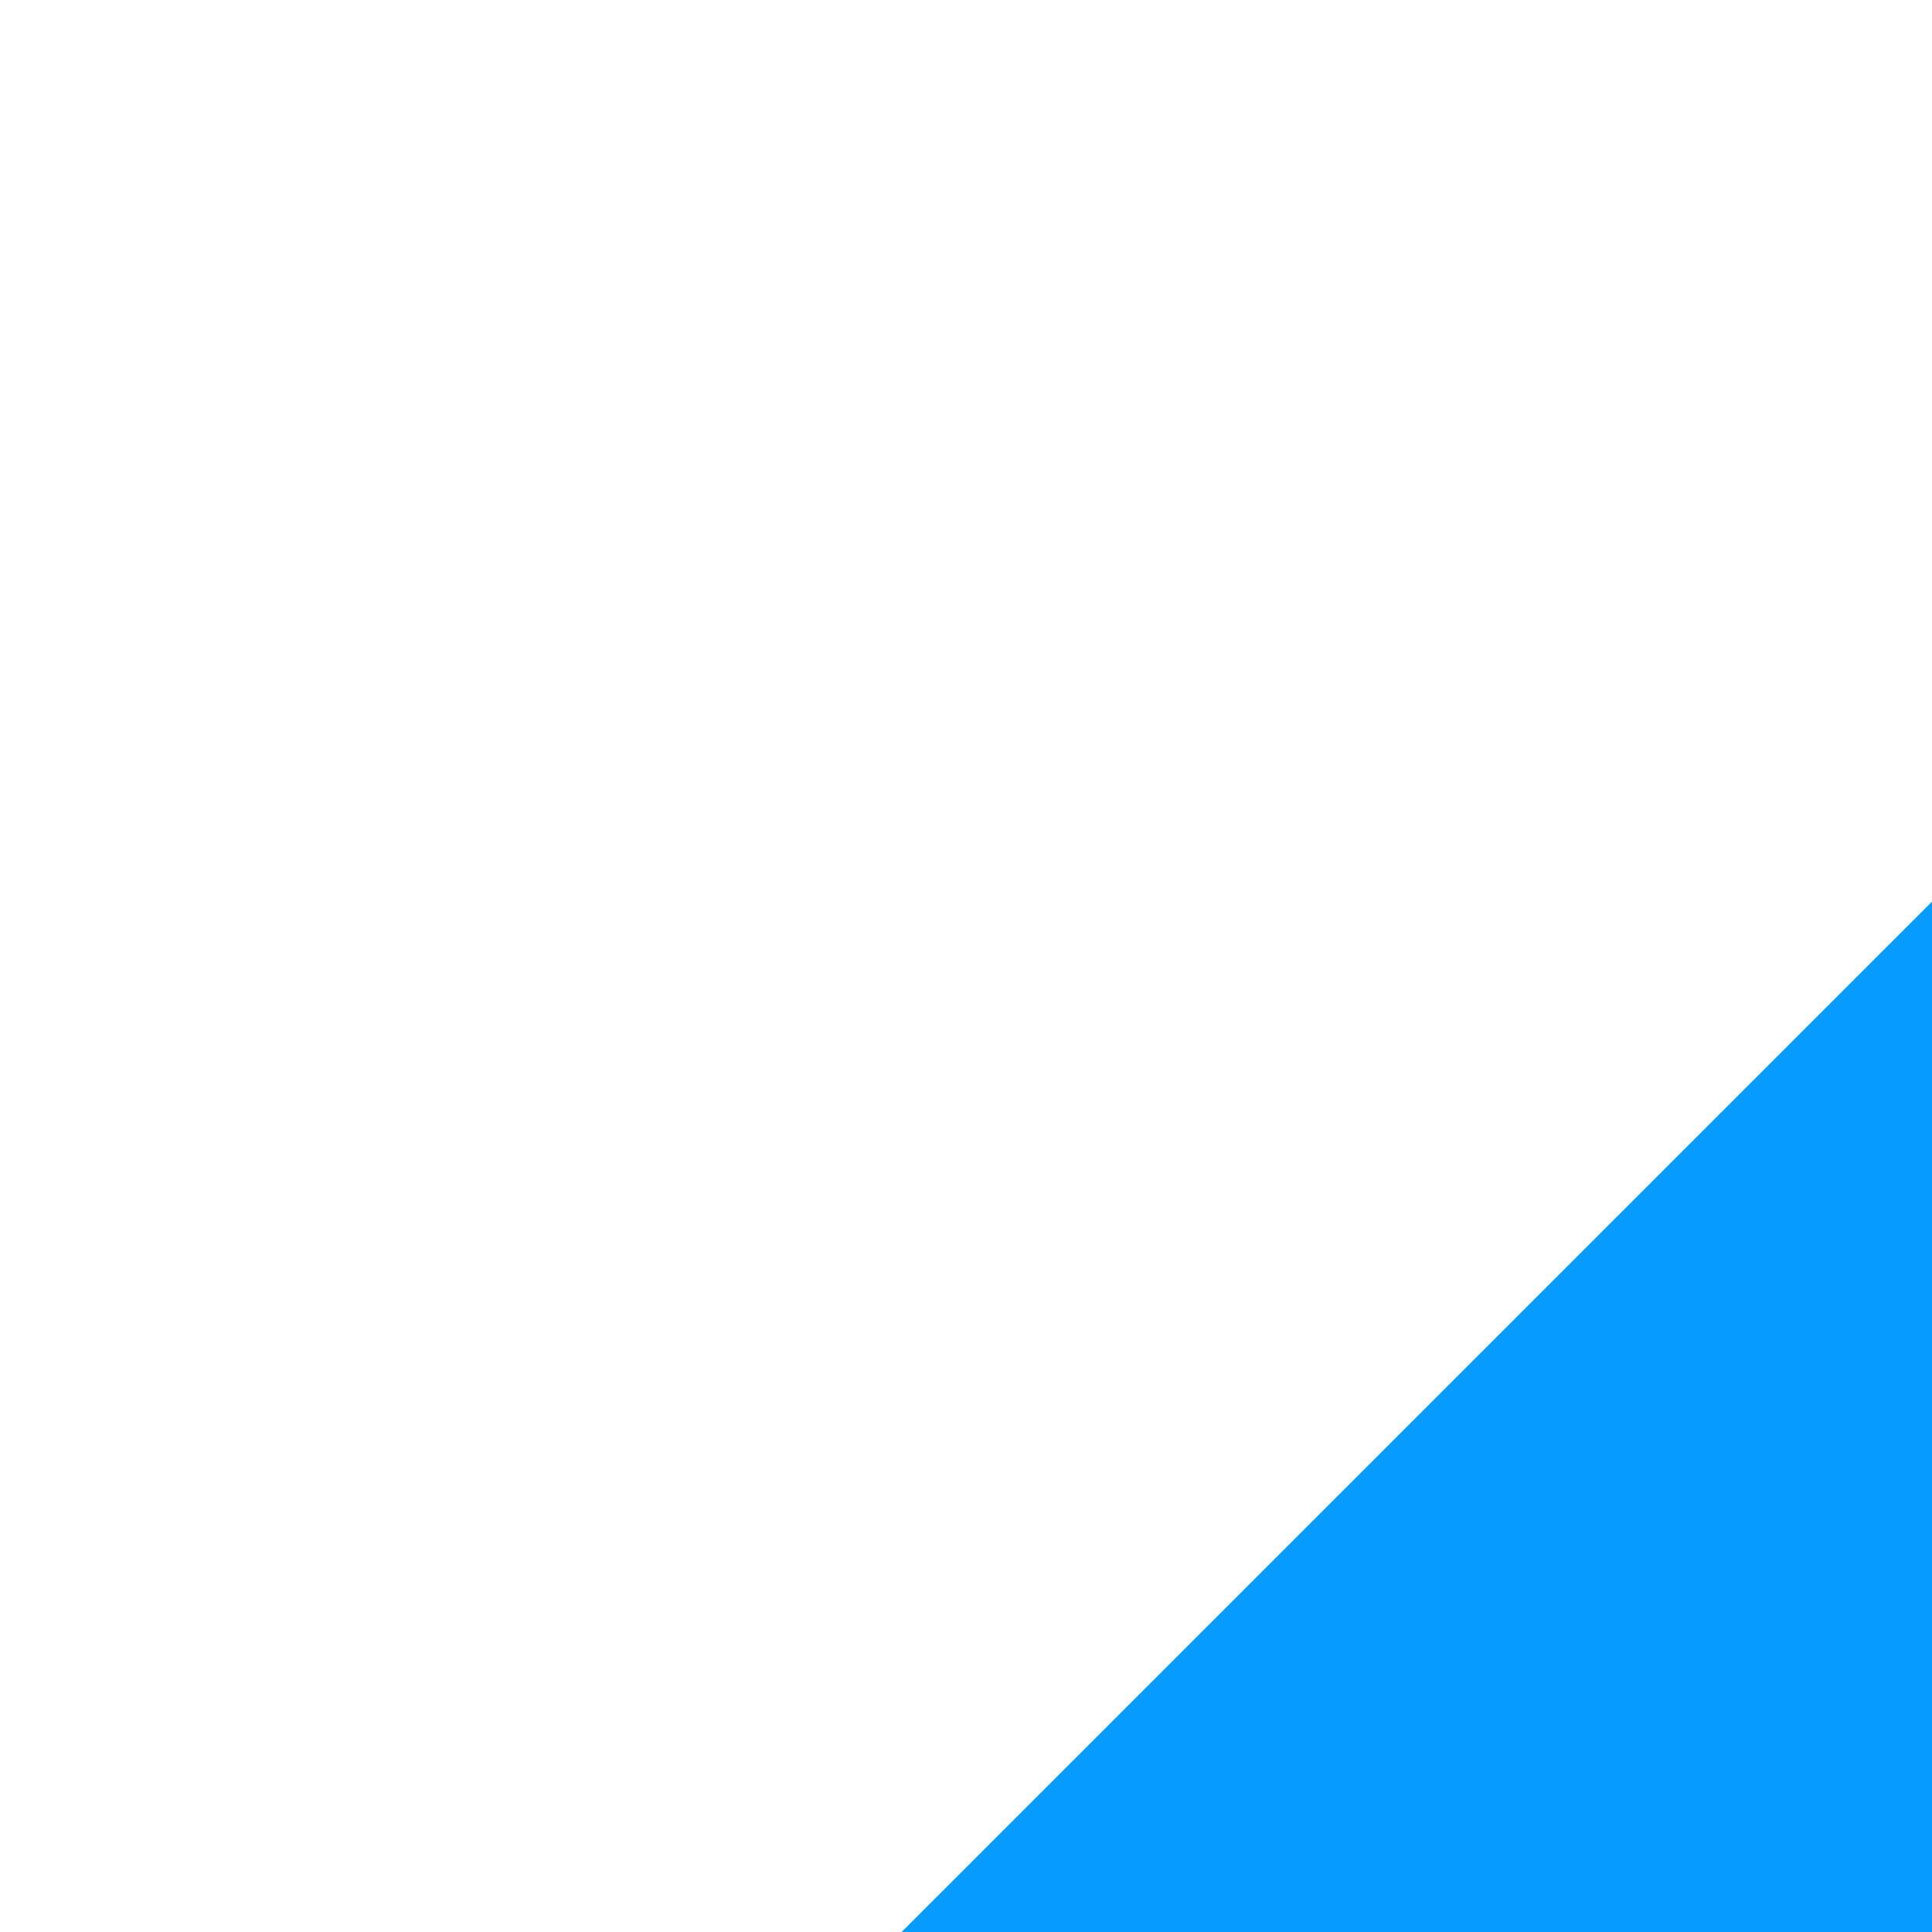
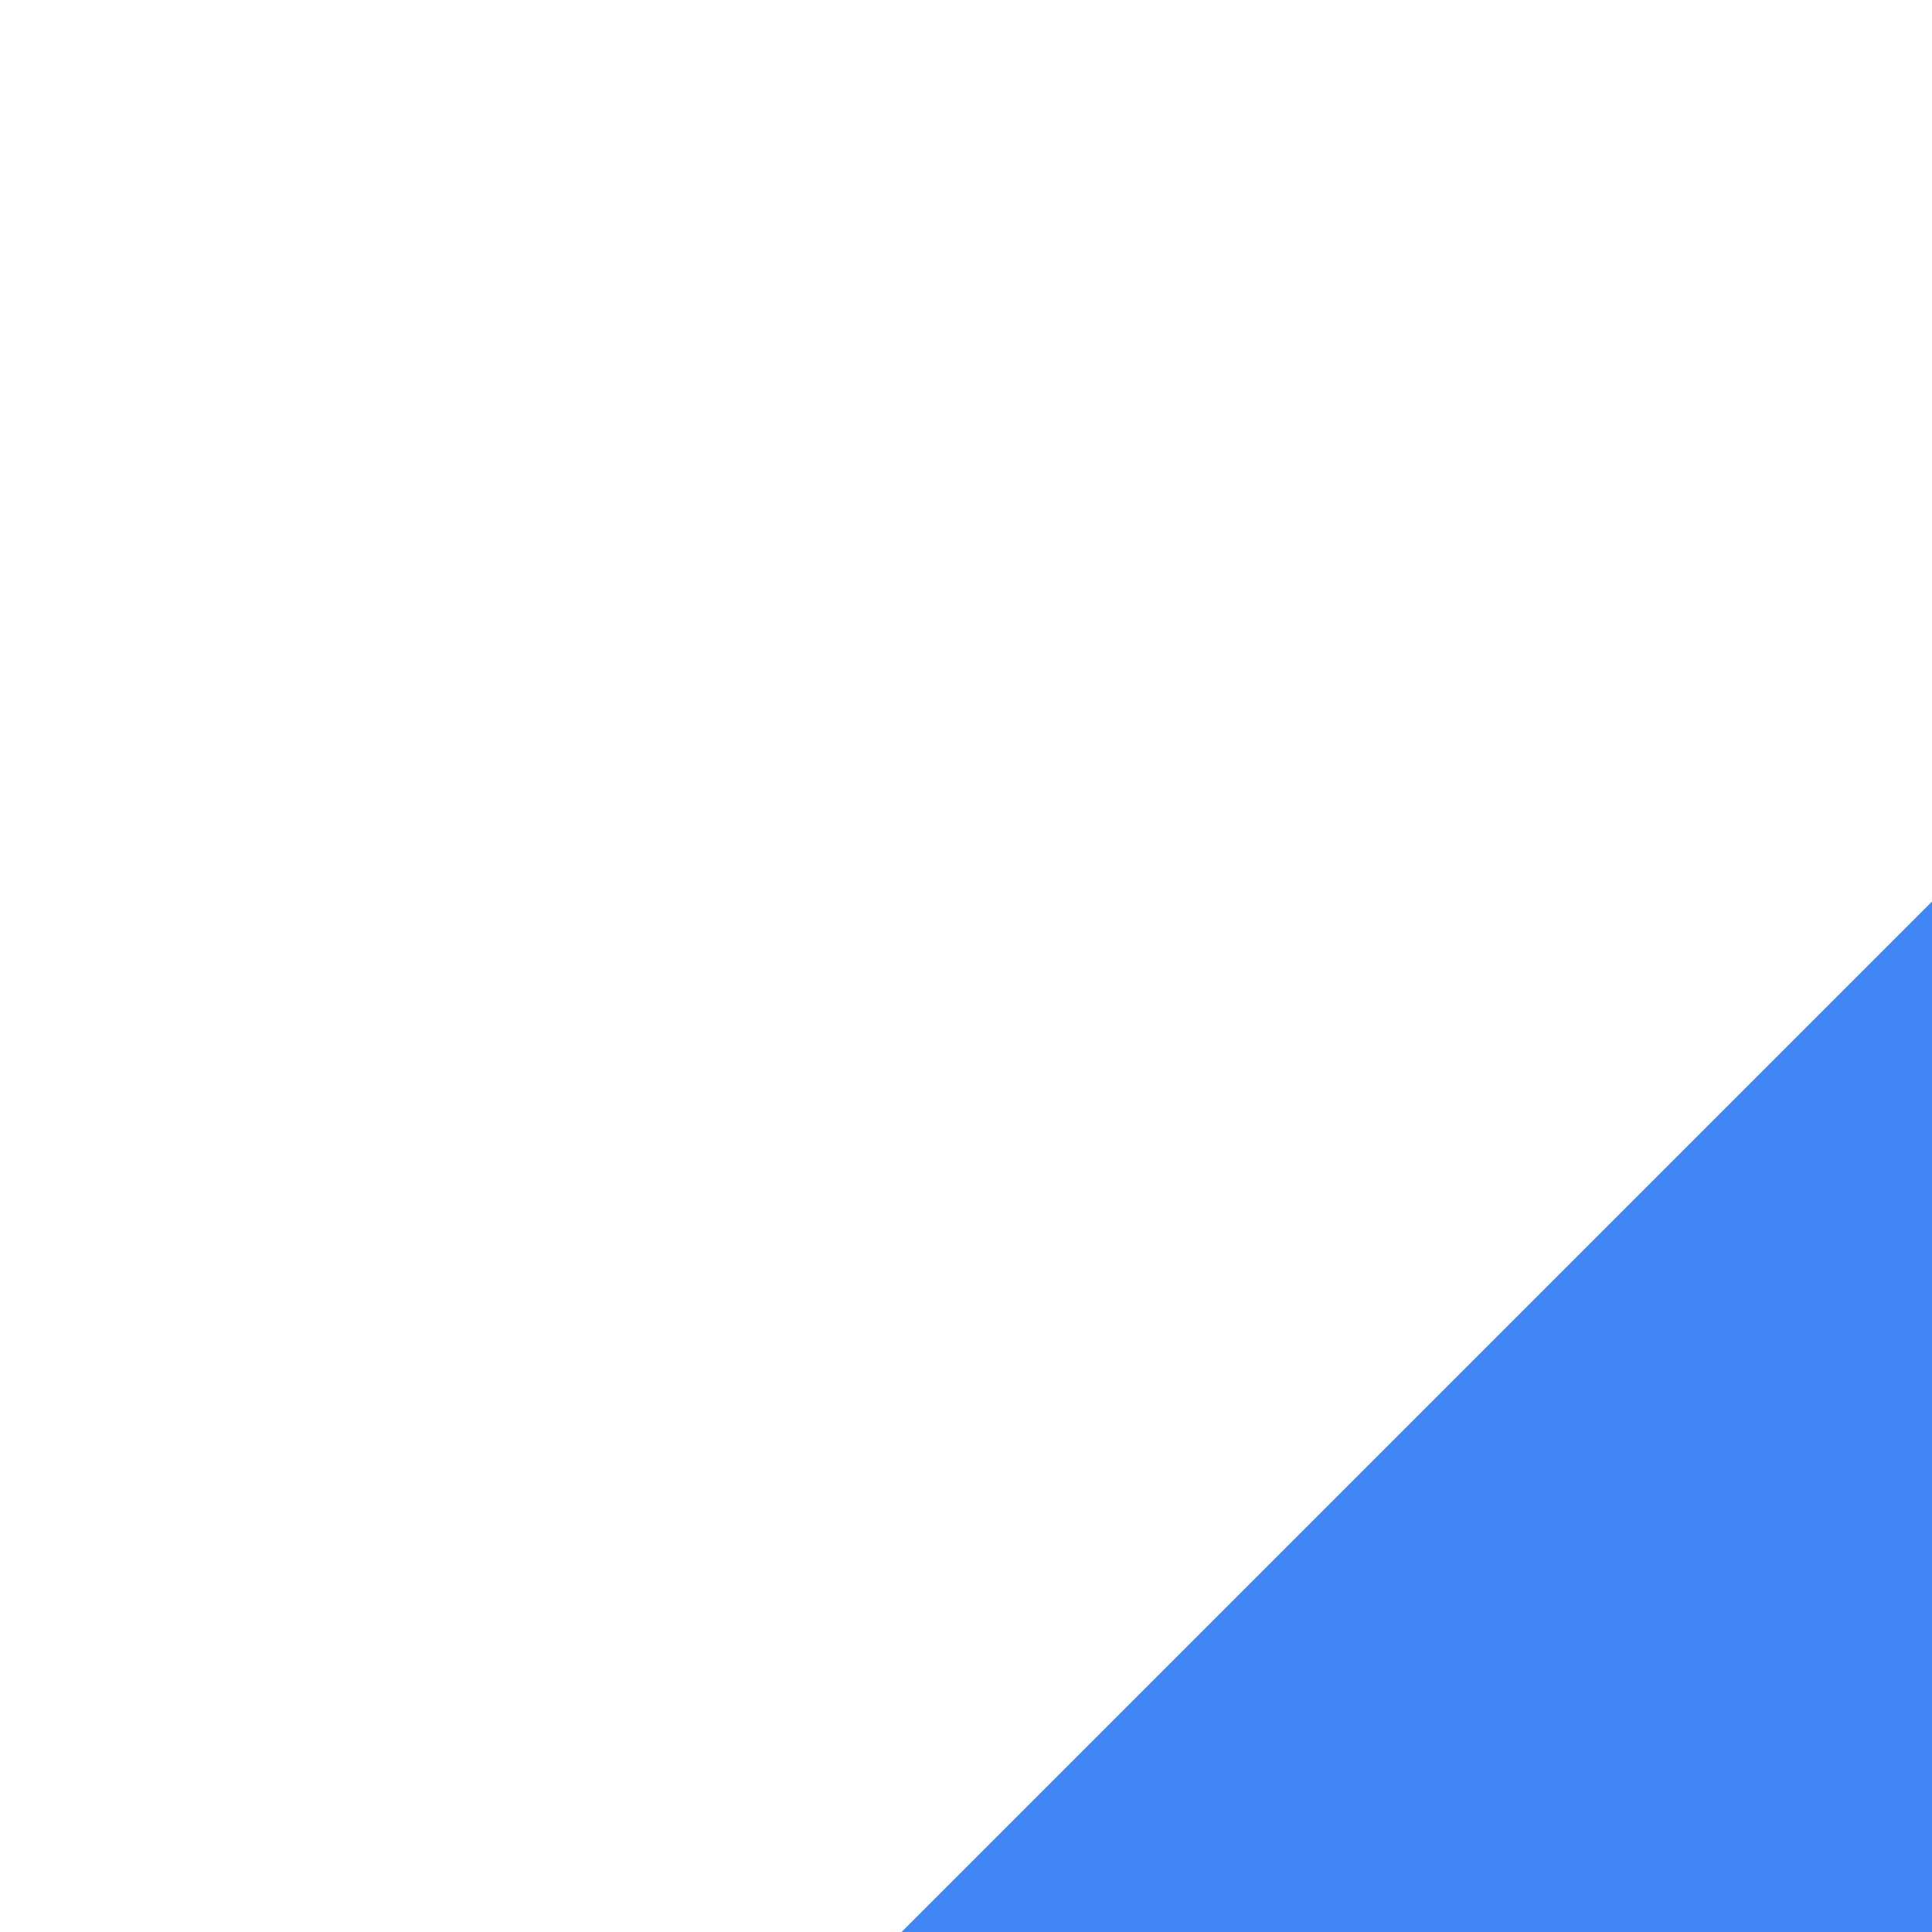
- <svg xmlns="http://www.w3.org/2000/svg" width="30" height="30" version="1.1" viewBox="0 0 30 30" id="svg8">
-   <defs id="defs3">
+ <svg xmlns="http://www.w3.org/2000/svg" width="30" height="30" version="1.1" viewBox="0 0 30 30">
+   <defs>
    <style id="current-color-scheme" type="text/css">.ColorScheme-Text {
        color:#31363b;
        stop-color:#31363b;
      }
      .ColorScheme-Background {
        color:#eff0f1;
        stop-color:#eff0f1;
      }
      .ColorScheme-Highlight {
        color:#3daee9;
        stop-color:#3daee9;
      }
      .ColorScheme-ViewText {
        color:#31363b;
        stop-color:#31363b;
      }
      .ColorScheme-ViewBackground {
        color:#fcfcfc;
        stop-color:#fcfcfc;
      }
      .ColorScheme-ViewHover {
        color:#93cee9;
        stop-color:#93cee9;
      }
      .ColorScheme-ViewFocus{
        color:#3daee9;
        stop-color:#3daee9;
      }
      .ColorScheme-ButtonText {
        color:#31363b;
        stop-color:#31363b;
      }
      .ColorScheme-ButtonBackground {
        color:#eff0f1;
        stop-color:#eff0f1;
      }
      .ColorScheme-ButtonHover {
        color:#93cee9;
        stop-color:#93cee9;
      }
      .ColorScheme-ButtonFocus{
        color:#3daee9;
        stop-color:#3daee9;
      }</style>
  </defs>
-   <path style="color:#3daee9;fill:#059bff;fill-opacity:1" d="M 30,14 14,30 h 16 z" class="ColorScheme-Highlight" id="event" />
+   <g transform="translate(0 -904.36)">
+     <path id="event" class="ColorScheme-Highlight" d="m30 918.36-16 16h16z" fill="#4285f4" />
+   </g>
</svg>
